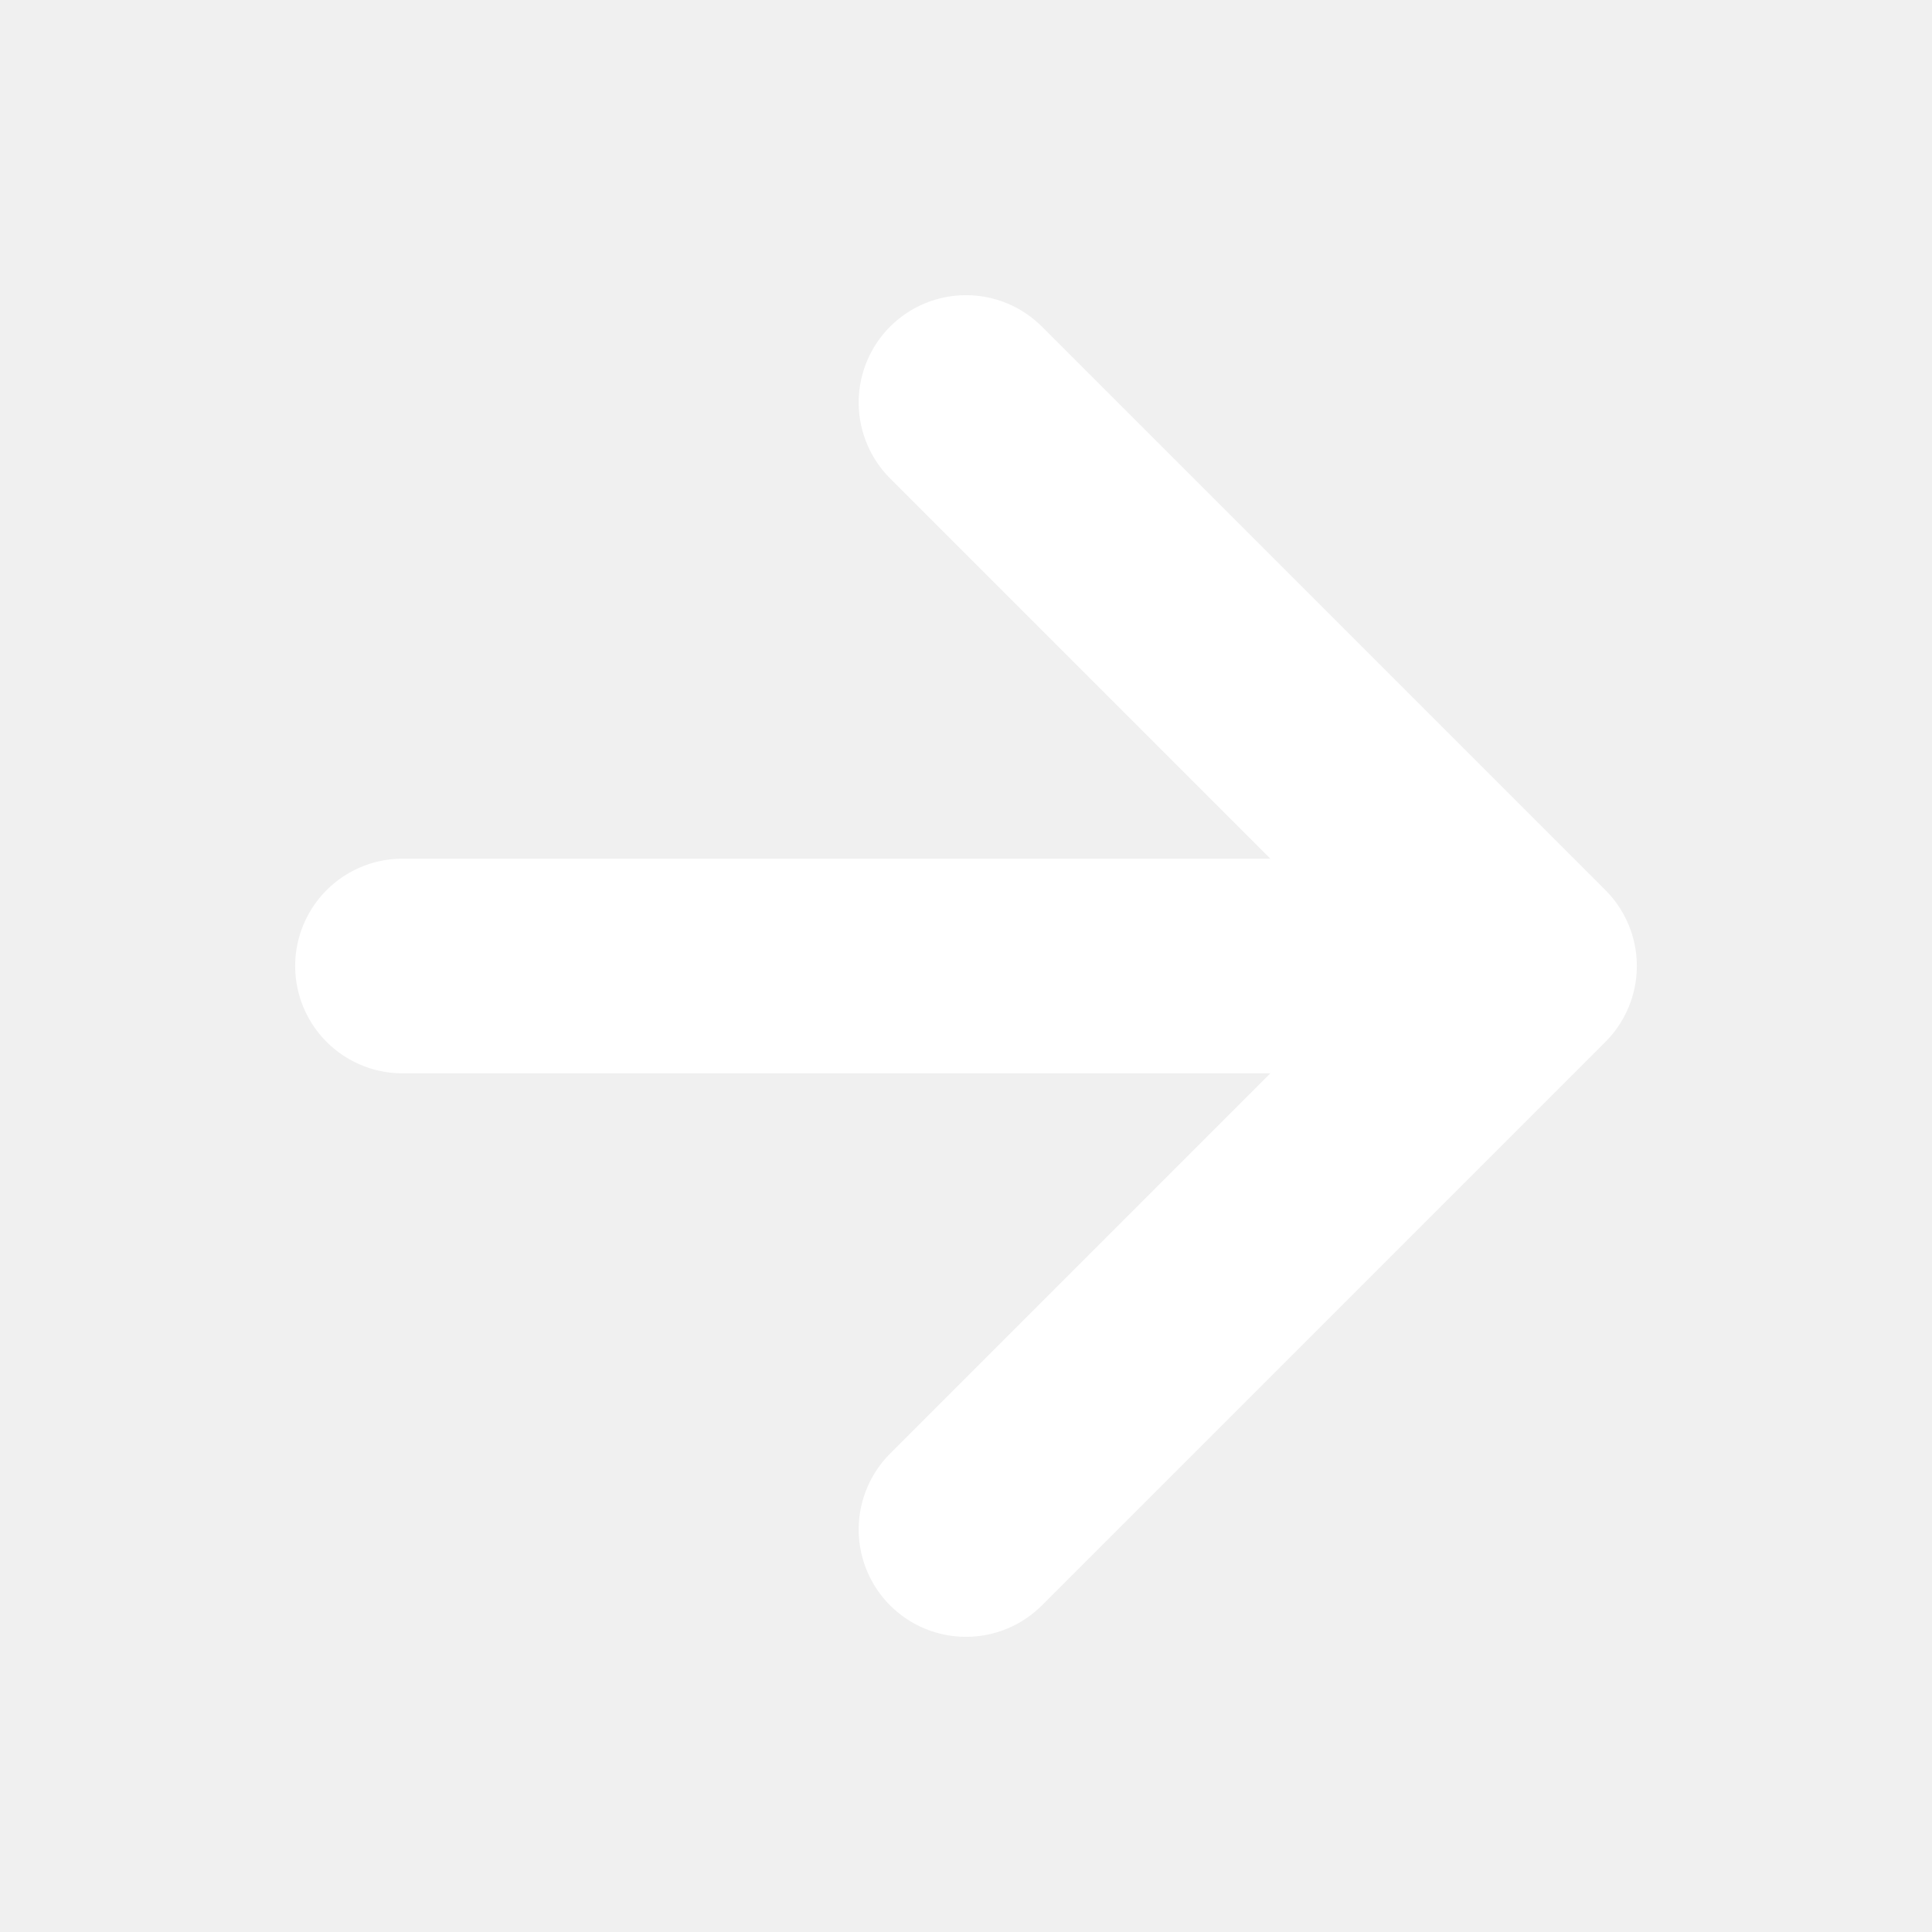
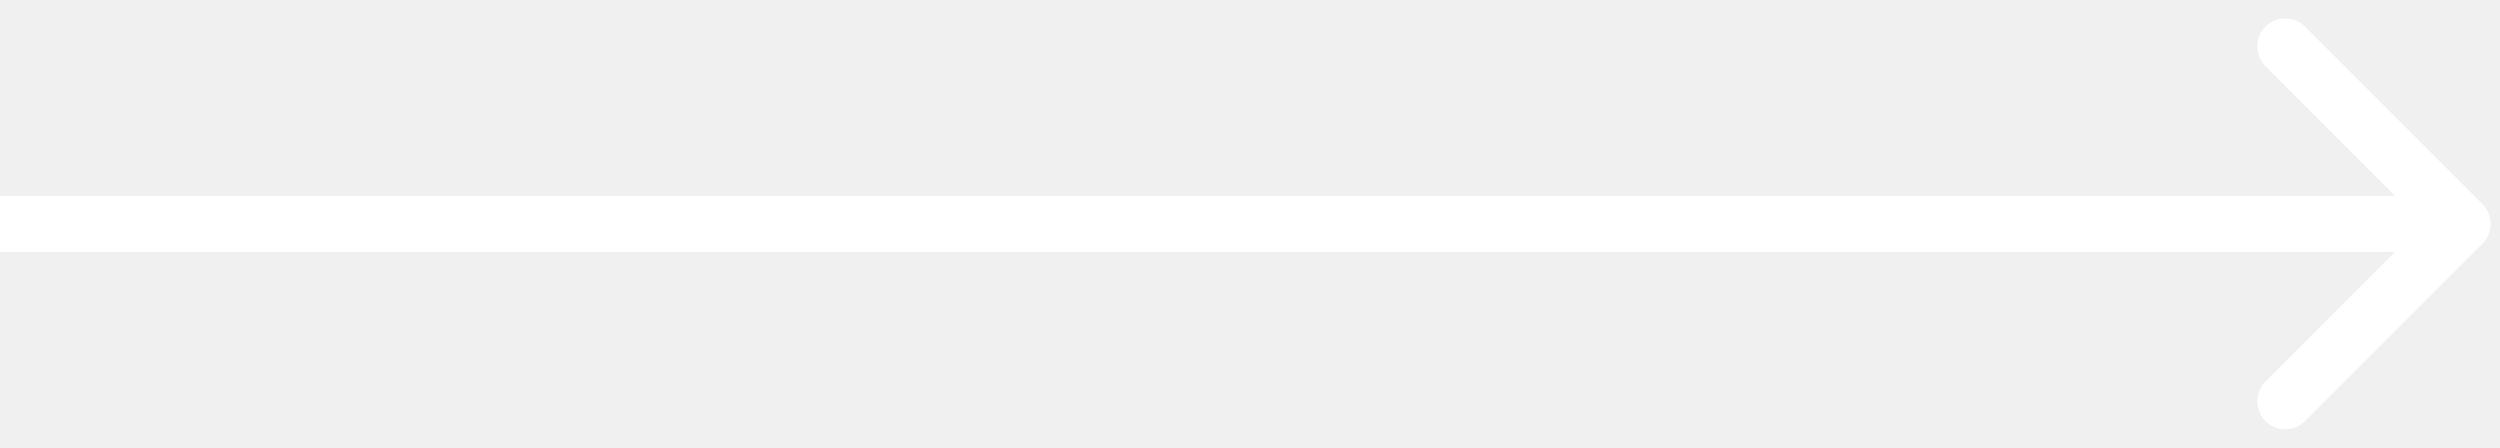
- <svg xmlns="http://www.w3.org/2000/svg" width="18" height="18" fill="none">
-   <path d="M3.75 9h10.5M9 3.75L14.25 9 9 14.25" stroke="#fff" stroke-width="2" stroke-linecap="round" stroke-linejoin="round" />
+ <svg xmlns="http://www.w3.org/2000/svg" width="67" height="12" fill="none">
+   <path d="M66.53 6.53a.75.75 0 000-1.06L61.757.697a.75.75 0 00-1.06 1.06L64.939 6l-4.242 4.243a.75.75 0 001.06 1.06L66.53 6.53zM0 6.75h66v-1.5H0v1.5z" fill="#fff" />
</svg>
